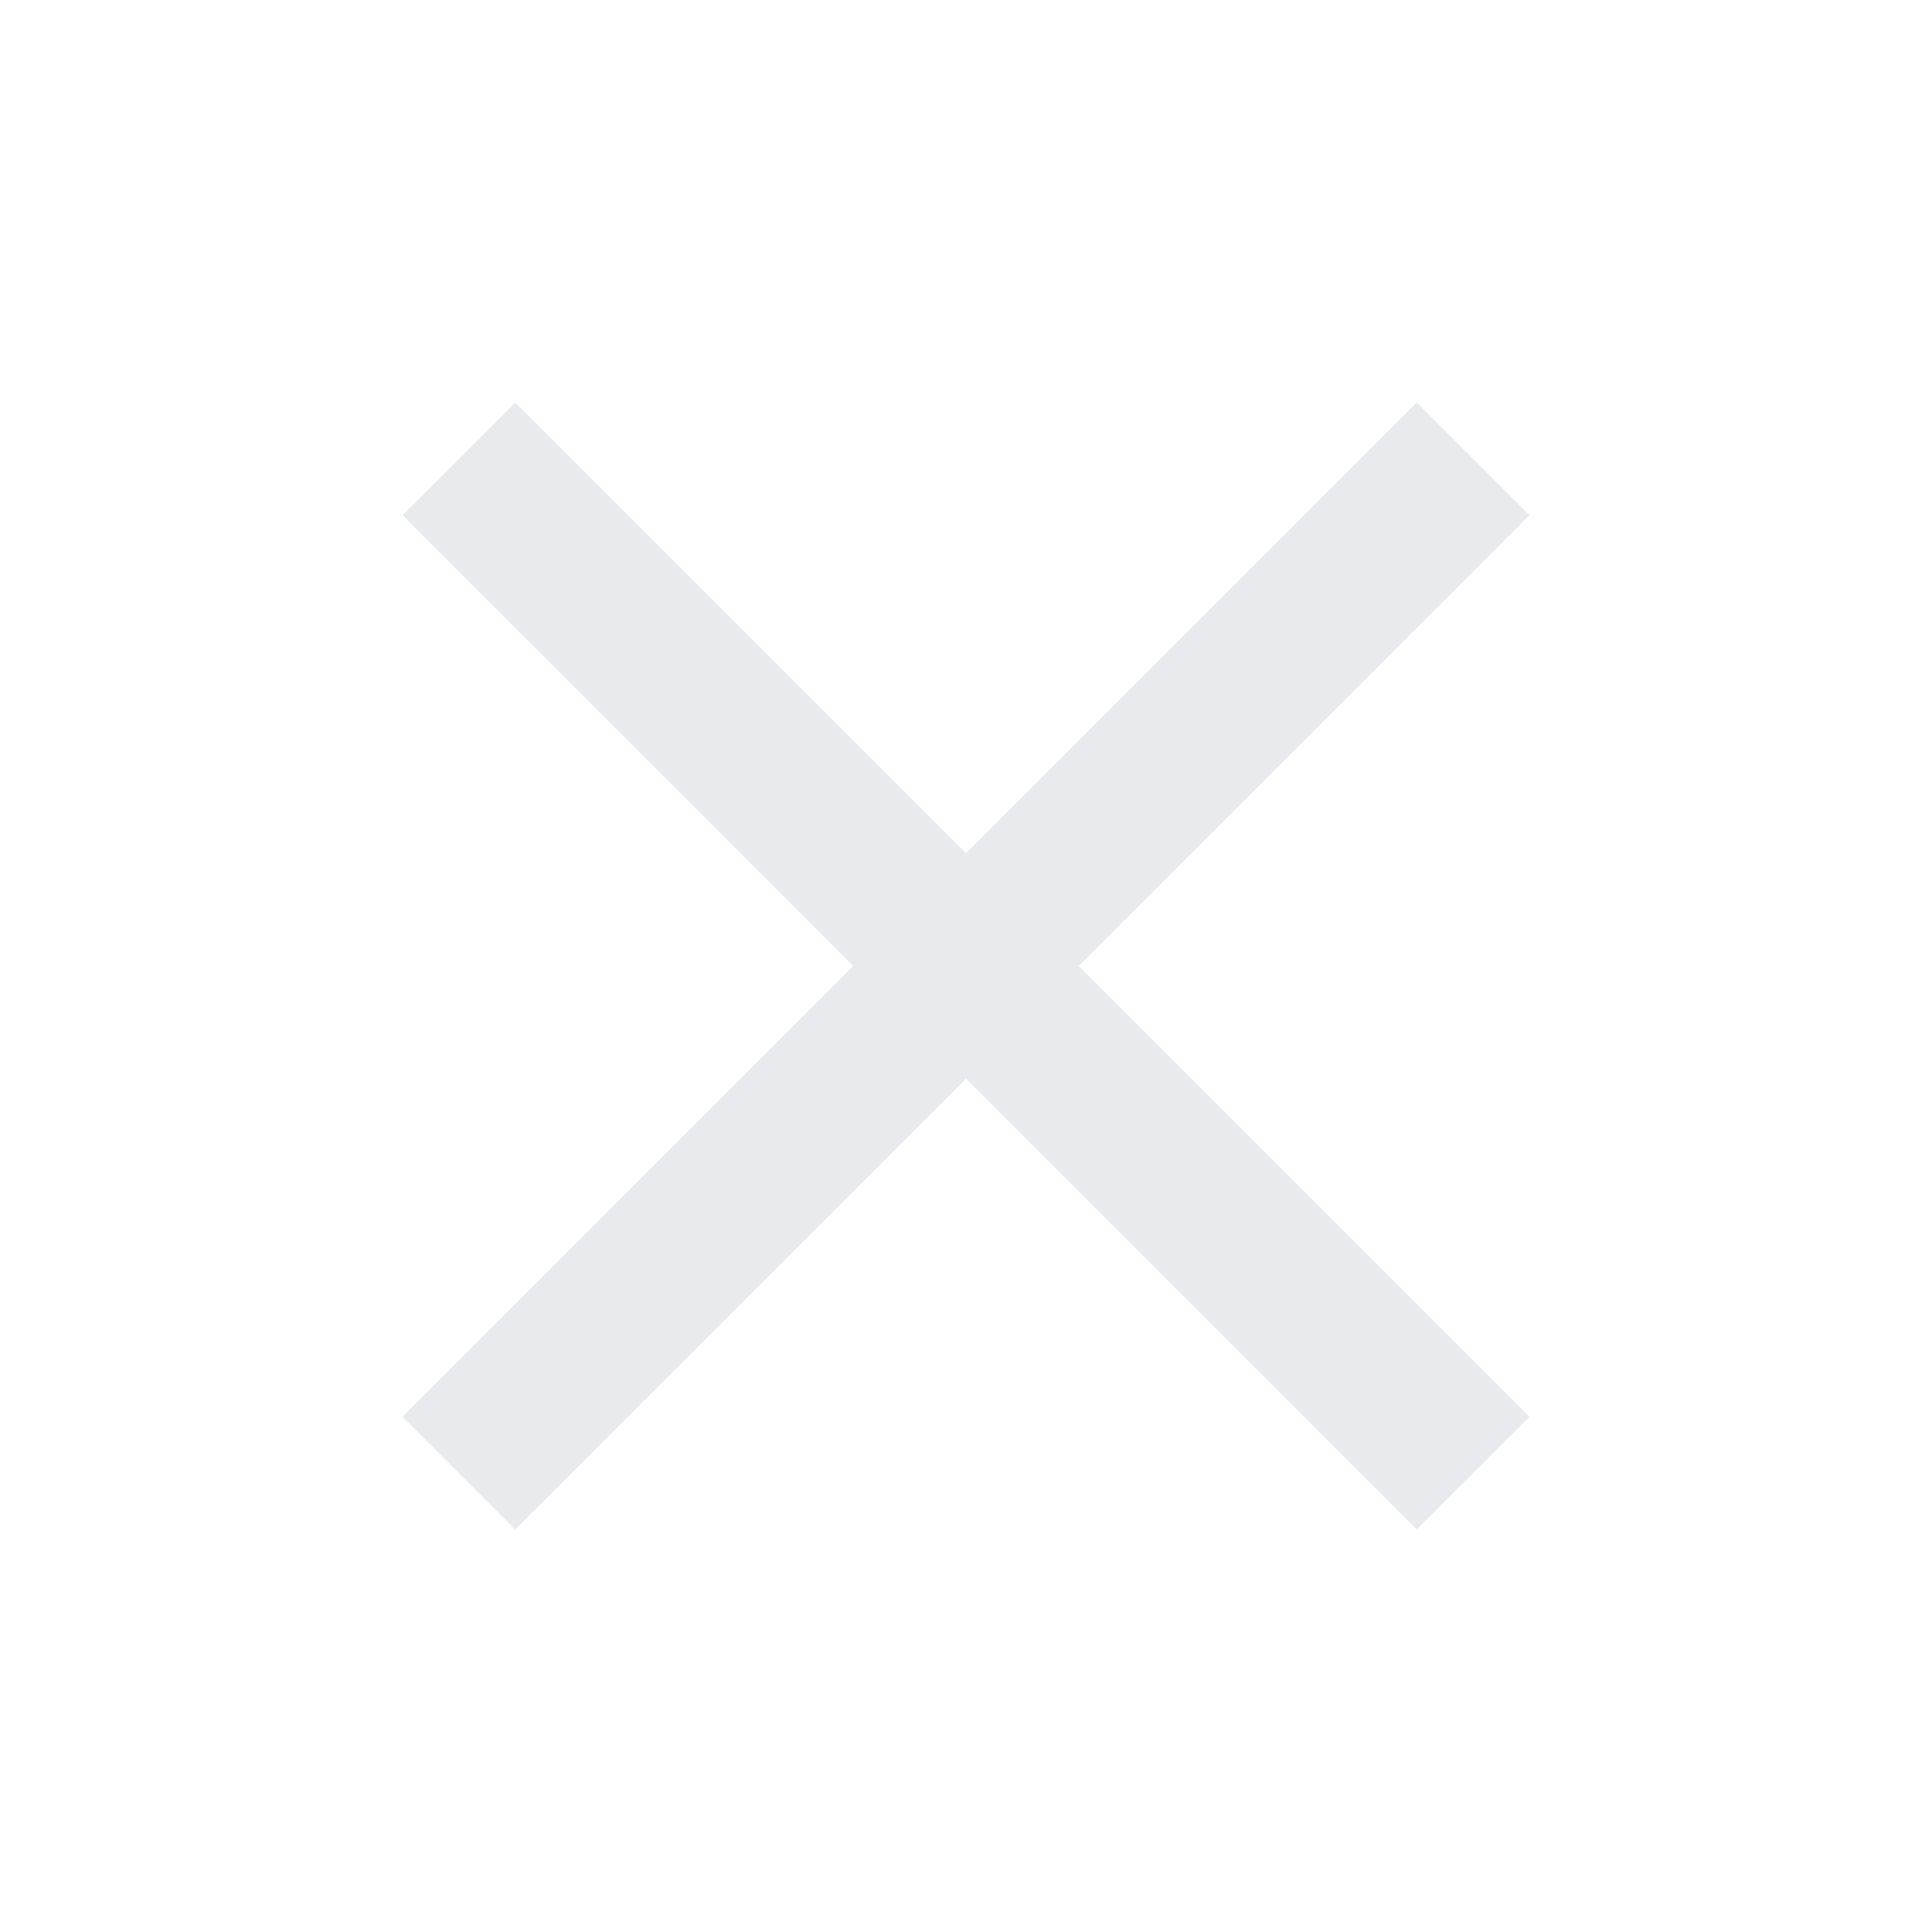
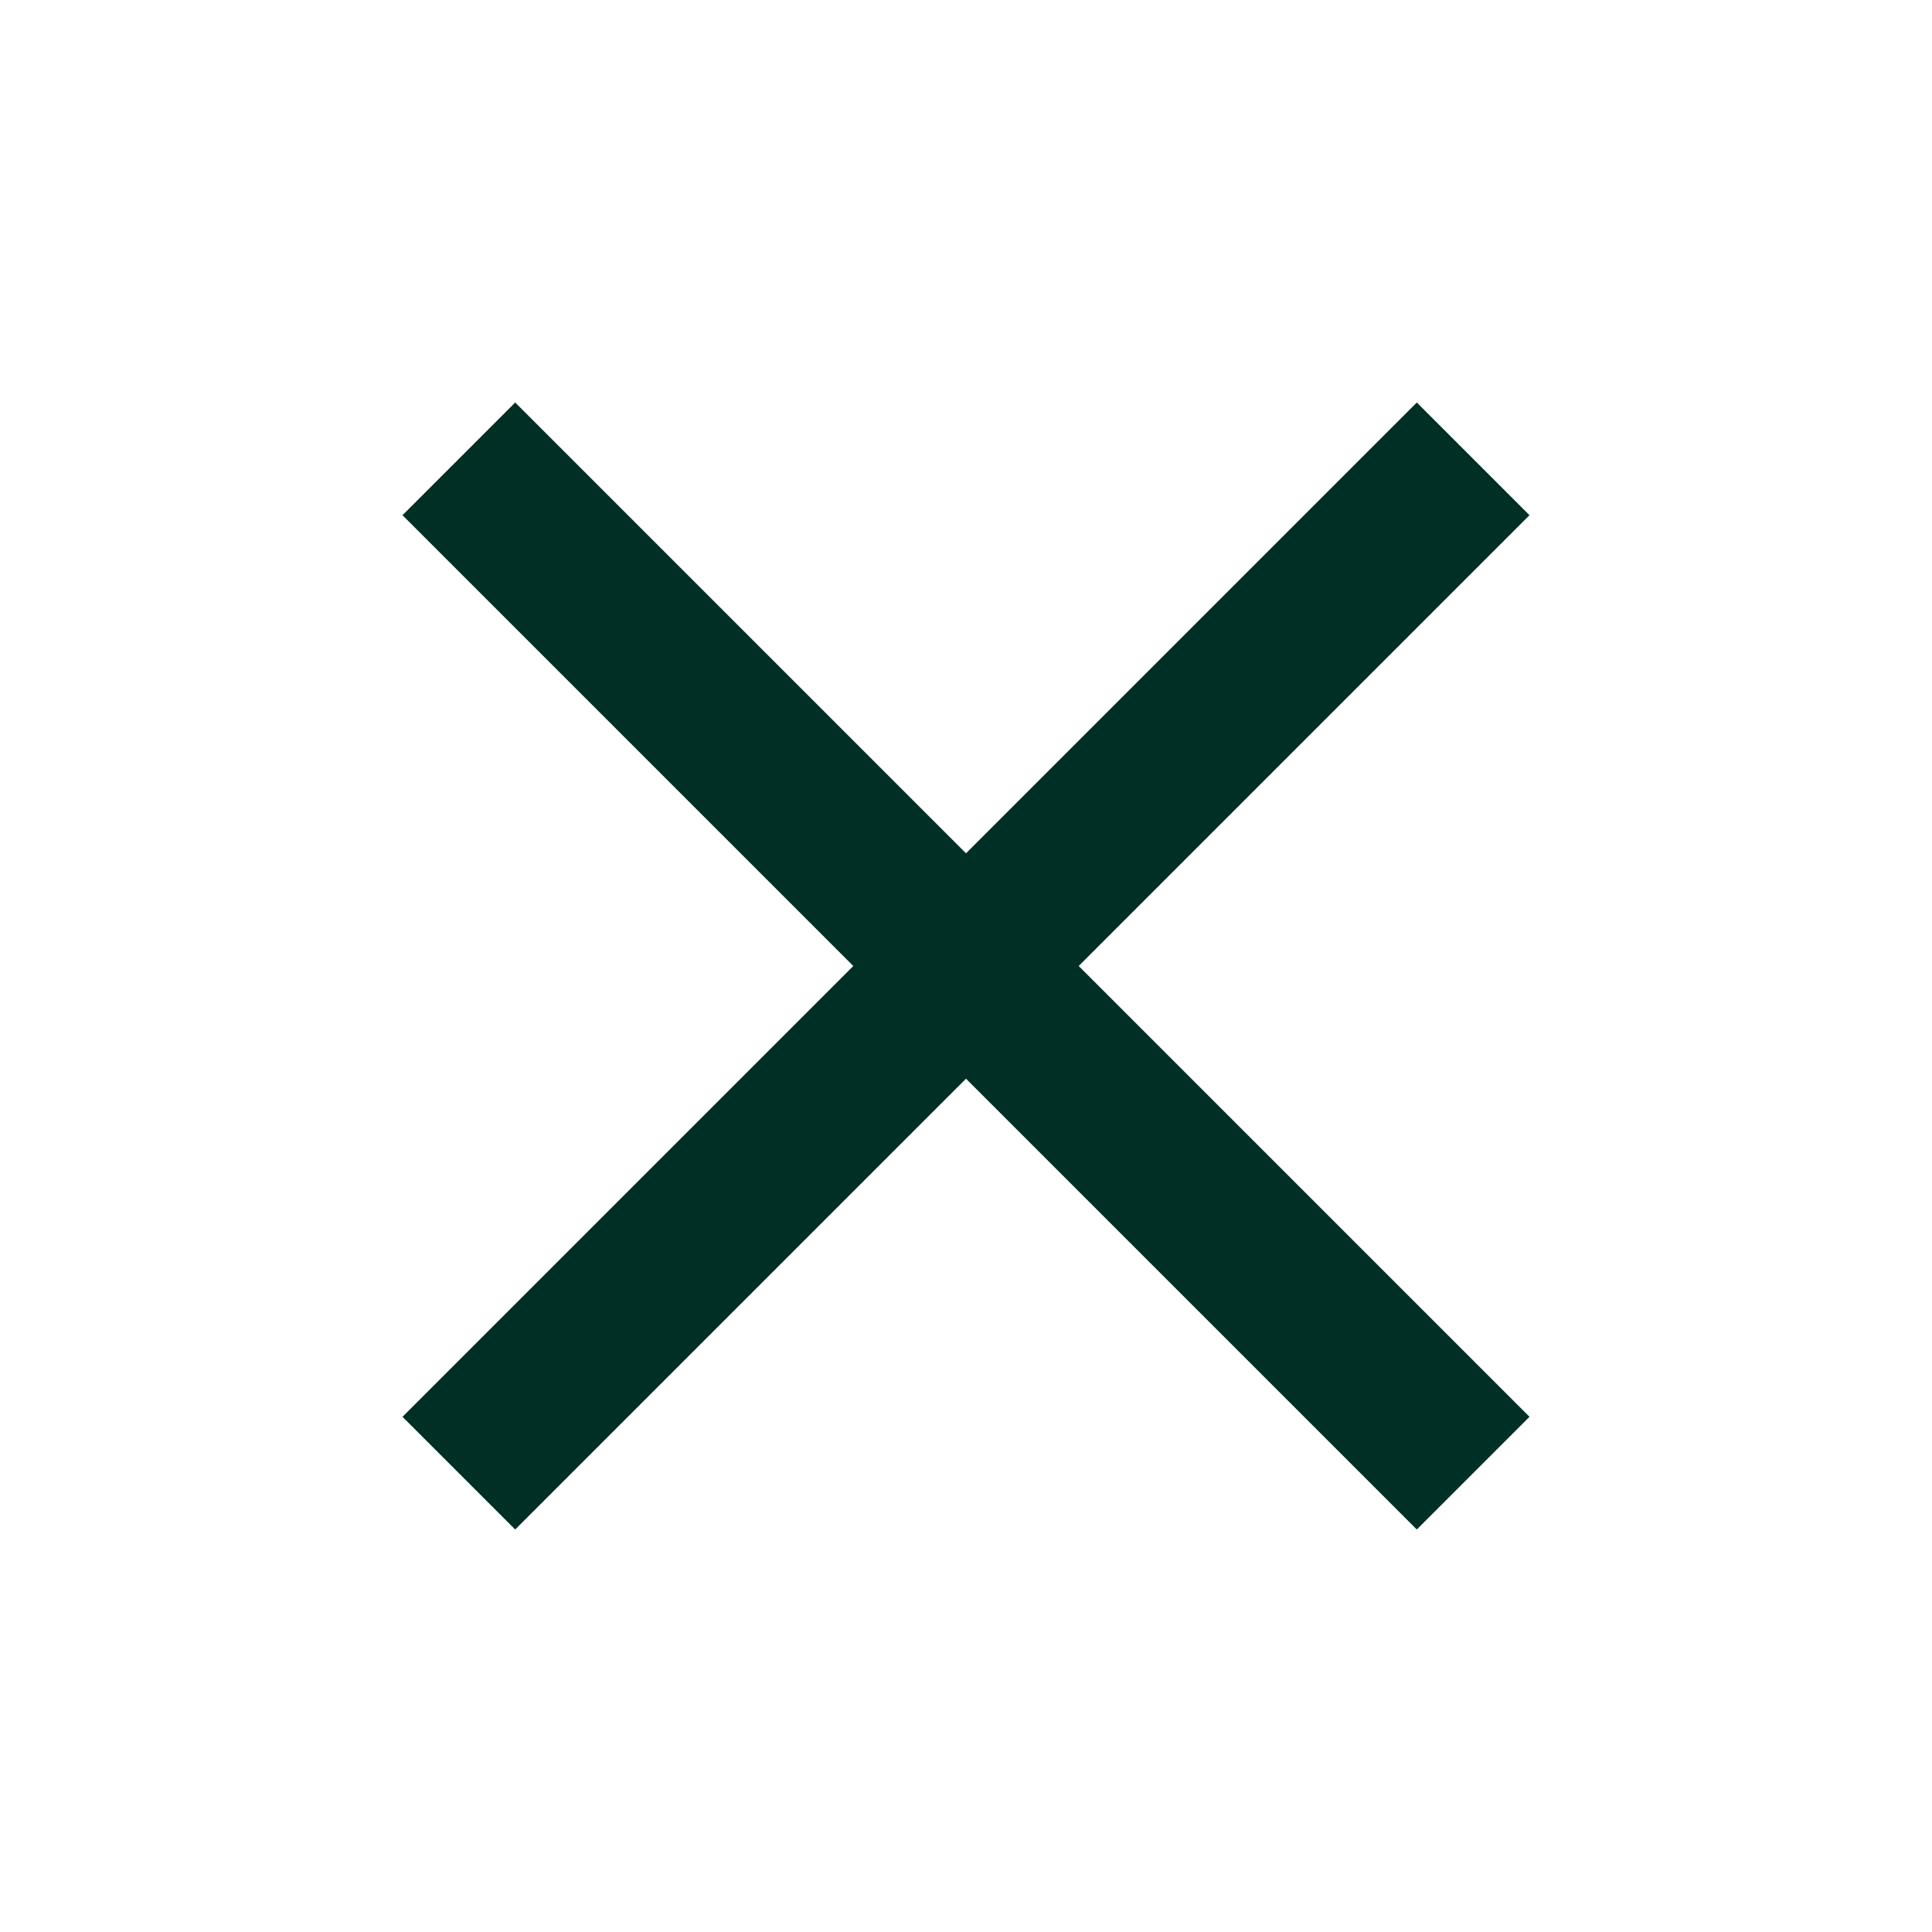
- <svg xmlns="http://www.w3.org/2000/svg" height="24px" viewBox="0 -960 960 960" width="24px" fill="#e8eaed">
+ <svg xmlns="http://www.w3.org/2000/svg" height="24px" viewBox="0 -960 960 960" width="24px" fill="#002f26">
  <path d="m256-200-56-56 224-224-224-224 56-56 224 224 224-224 56 56-224 224 224 224-56 56-224-224-224 224Z" />
</svg>
